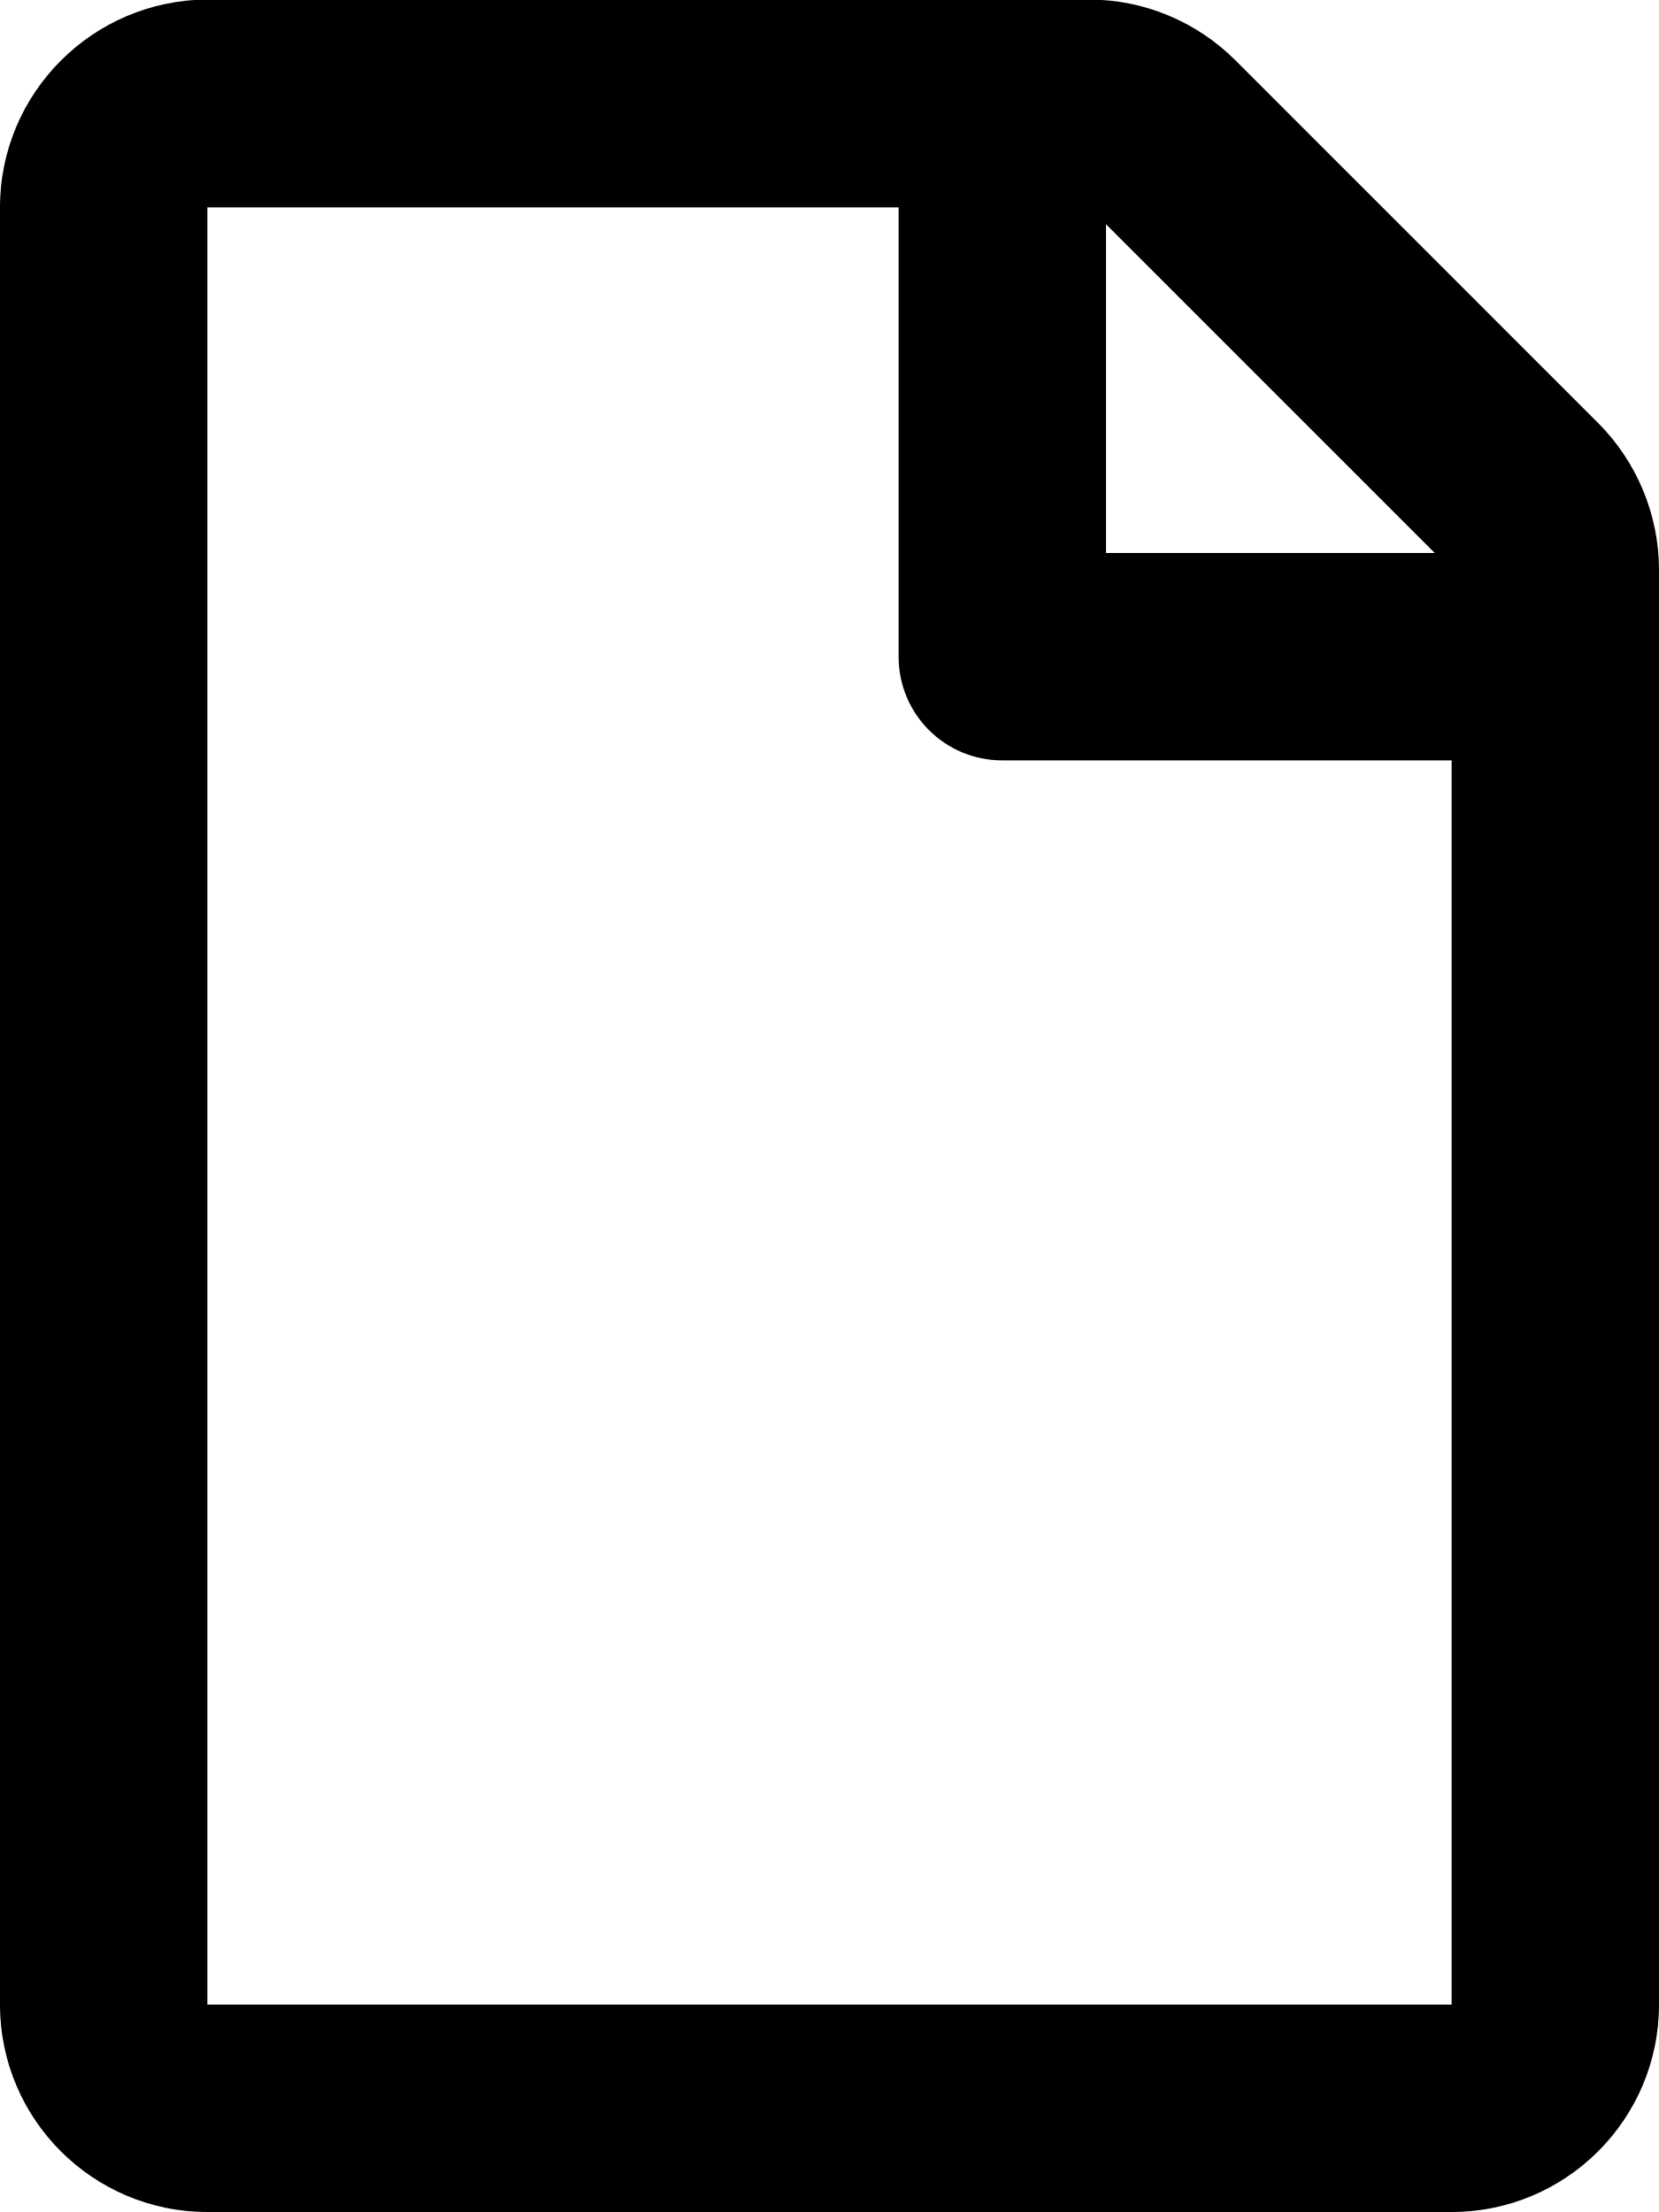
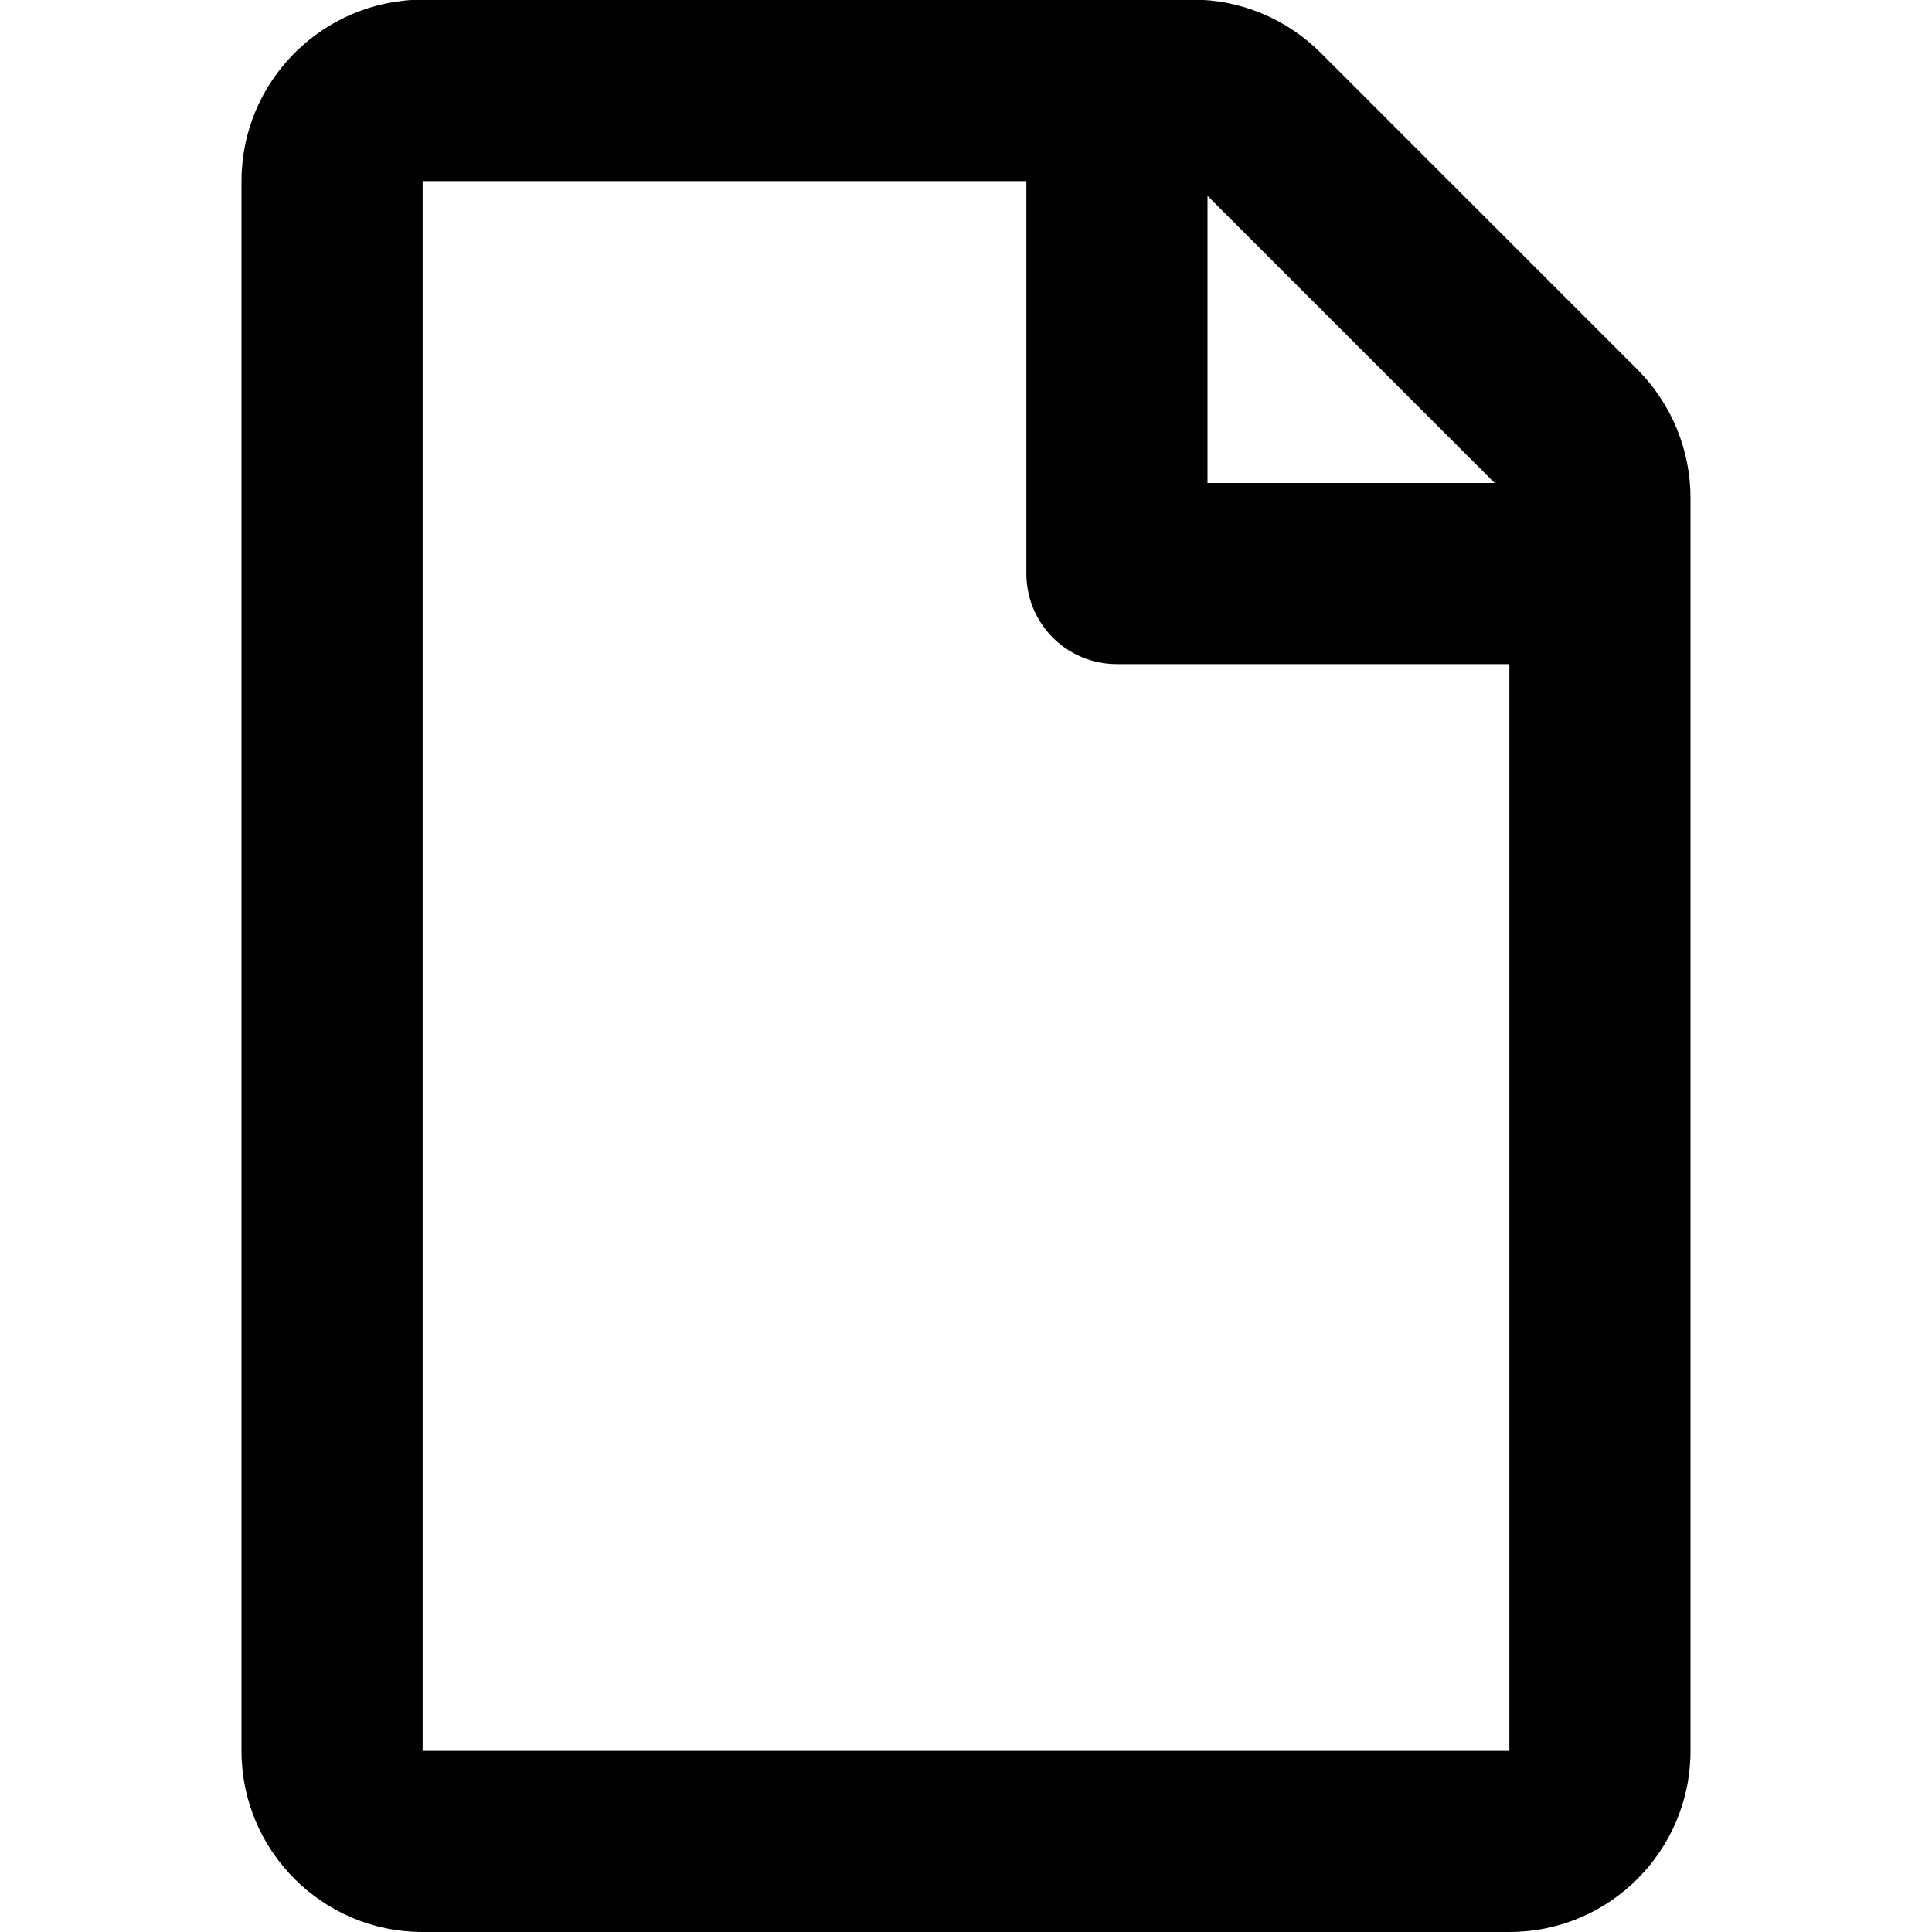
- <svg xmlns="http://www.w3.org/2000/svg" viewBox="0 0 384 512">
+ <svg xmlns="http://www.w3.org/2000/svg" viewBox="0 0 384 512" width="16" height="16">
  <path d="M369.9 97.9L286 14C277 5 264.8-.1 252.1-.1H48C21.5 0 0 21.5 0 48v416c0 26.5 21.5 48 48 48h288c26.5 0 48-21.5 48-48V131.9c0-12.7-5.1-25-14.1-34zM332.1 128H256V51.9l76.1 76.1zM48 464V48h160v104c0 13.3 10.7 24 24 24h104v288H48z" />
</svg>
